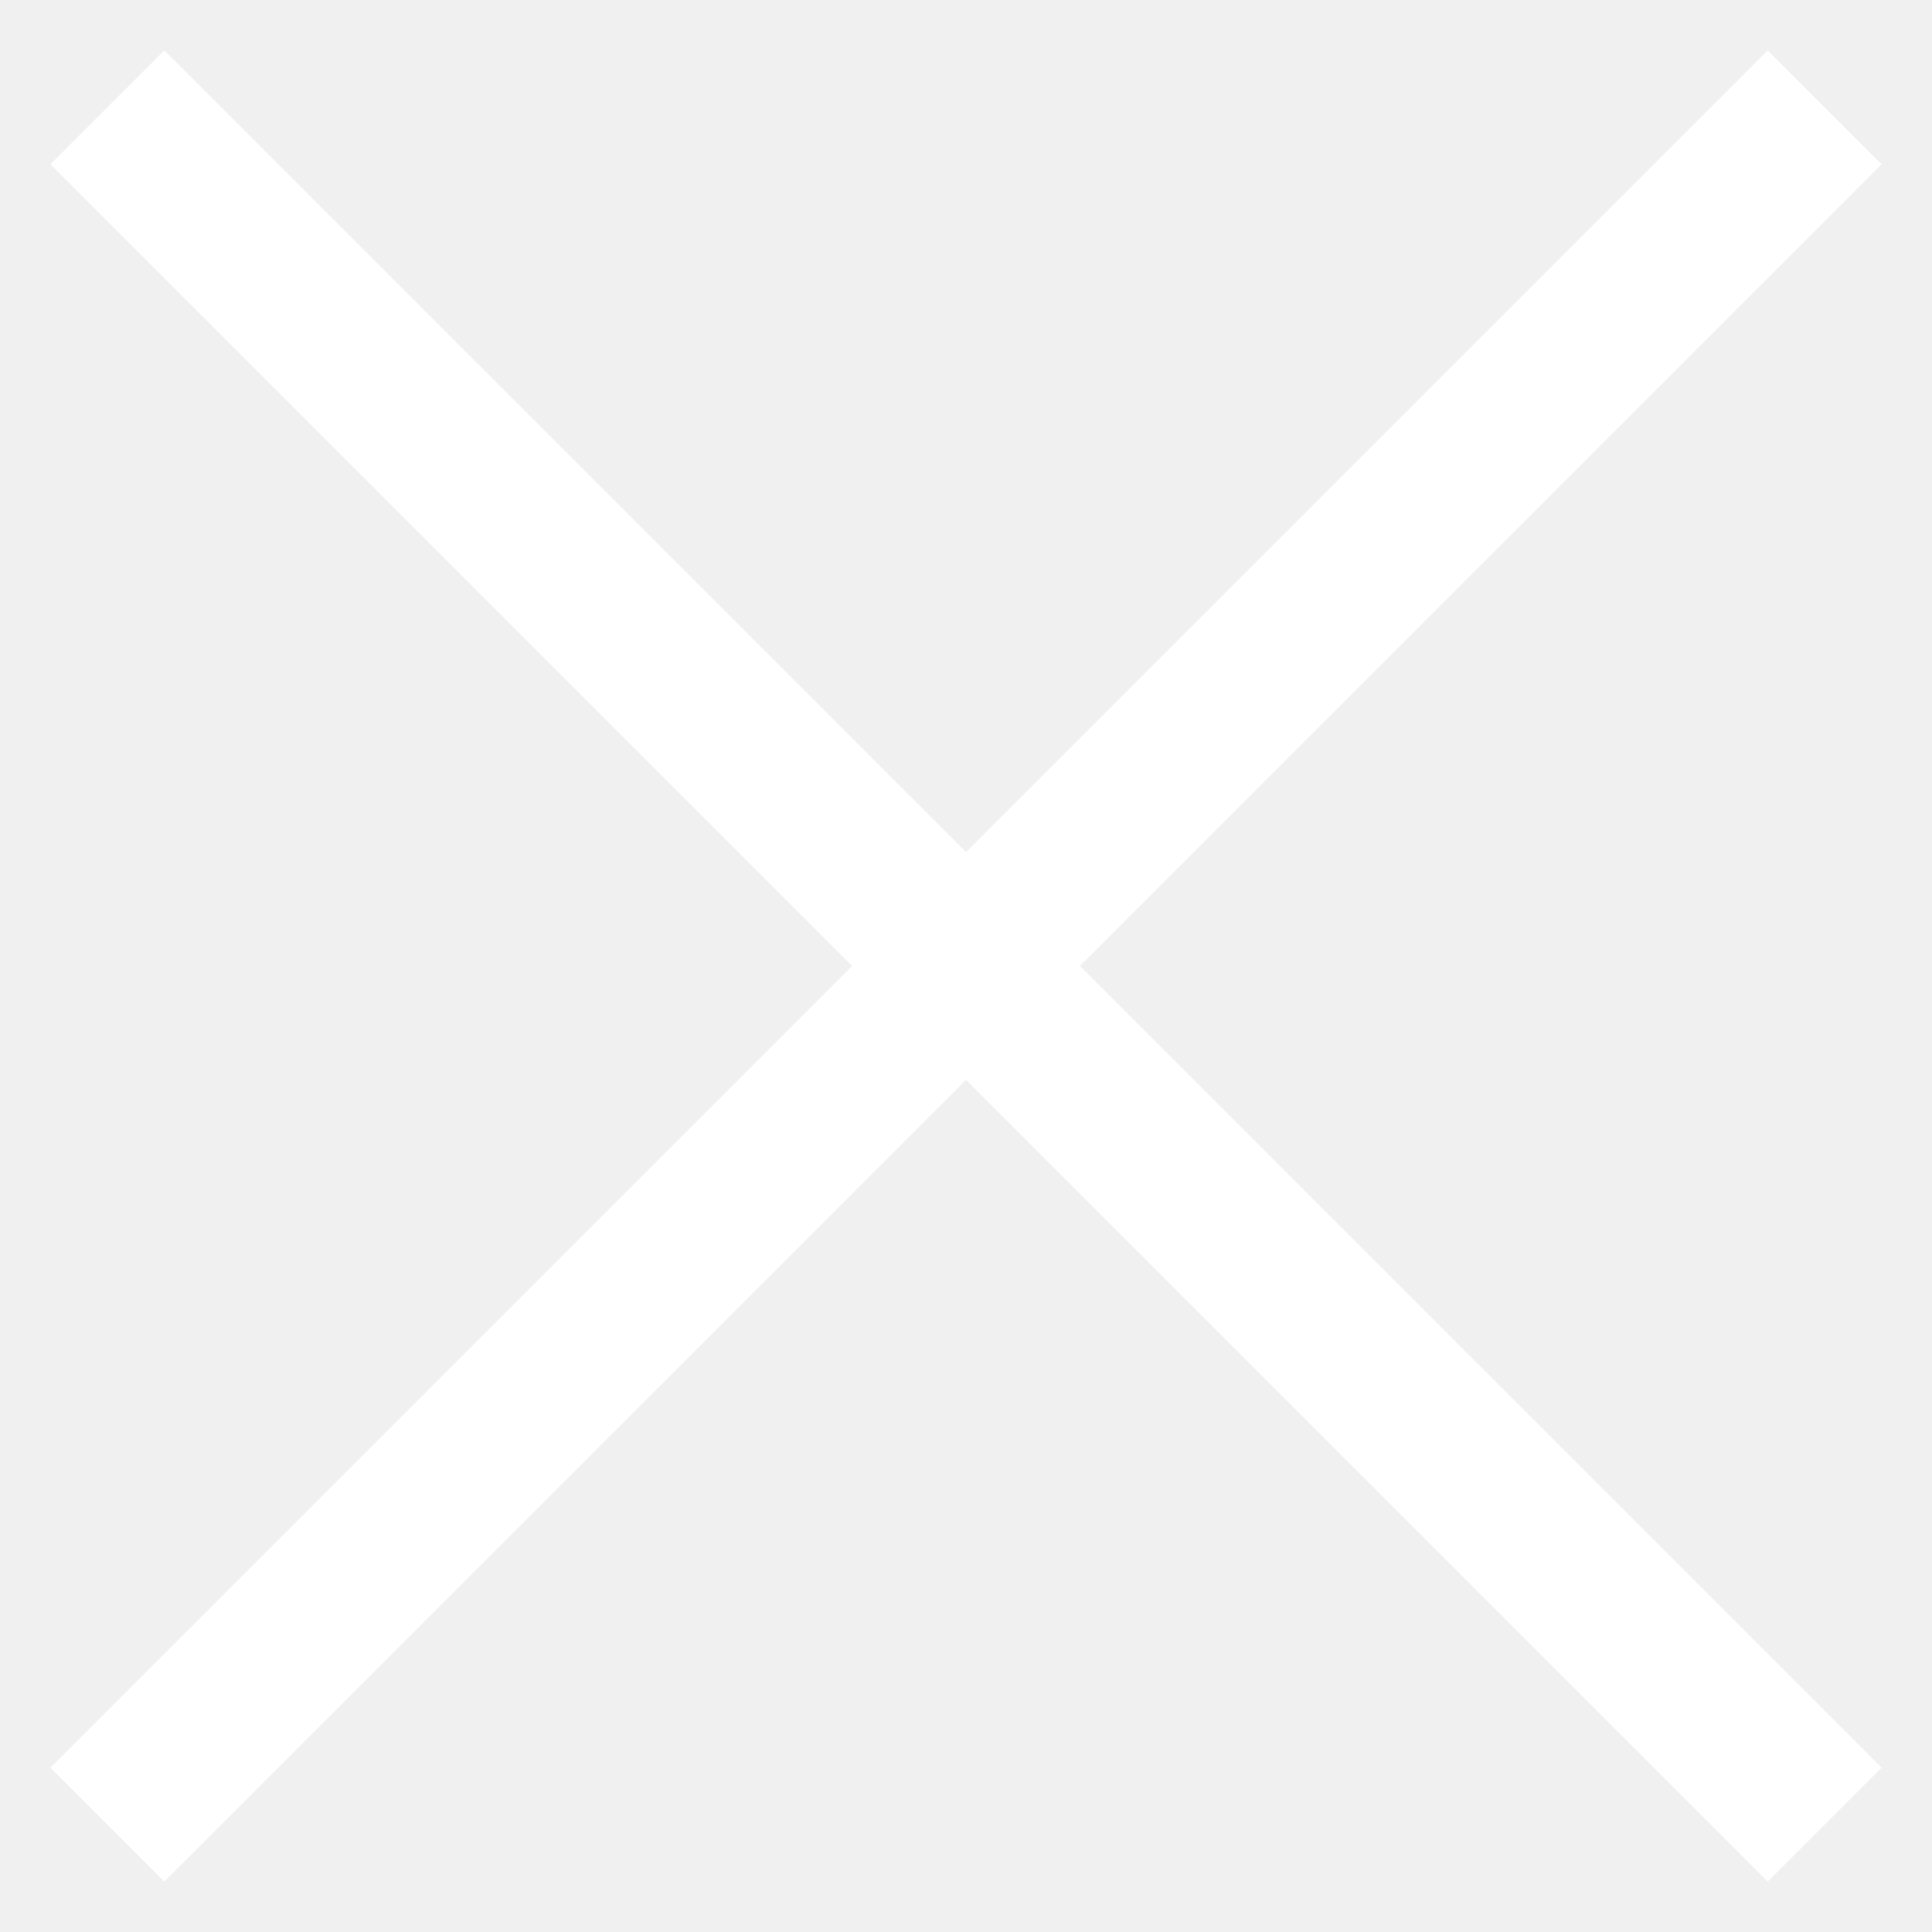
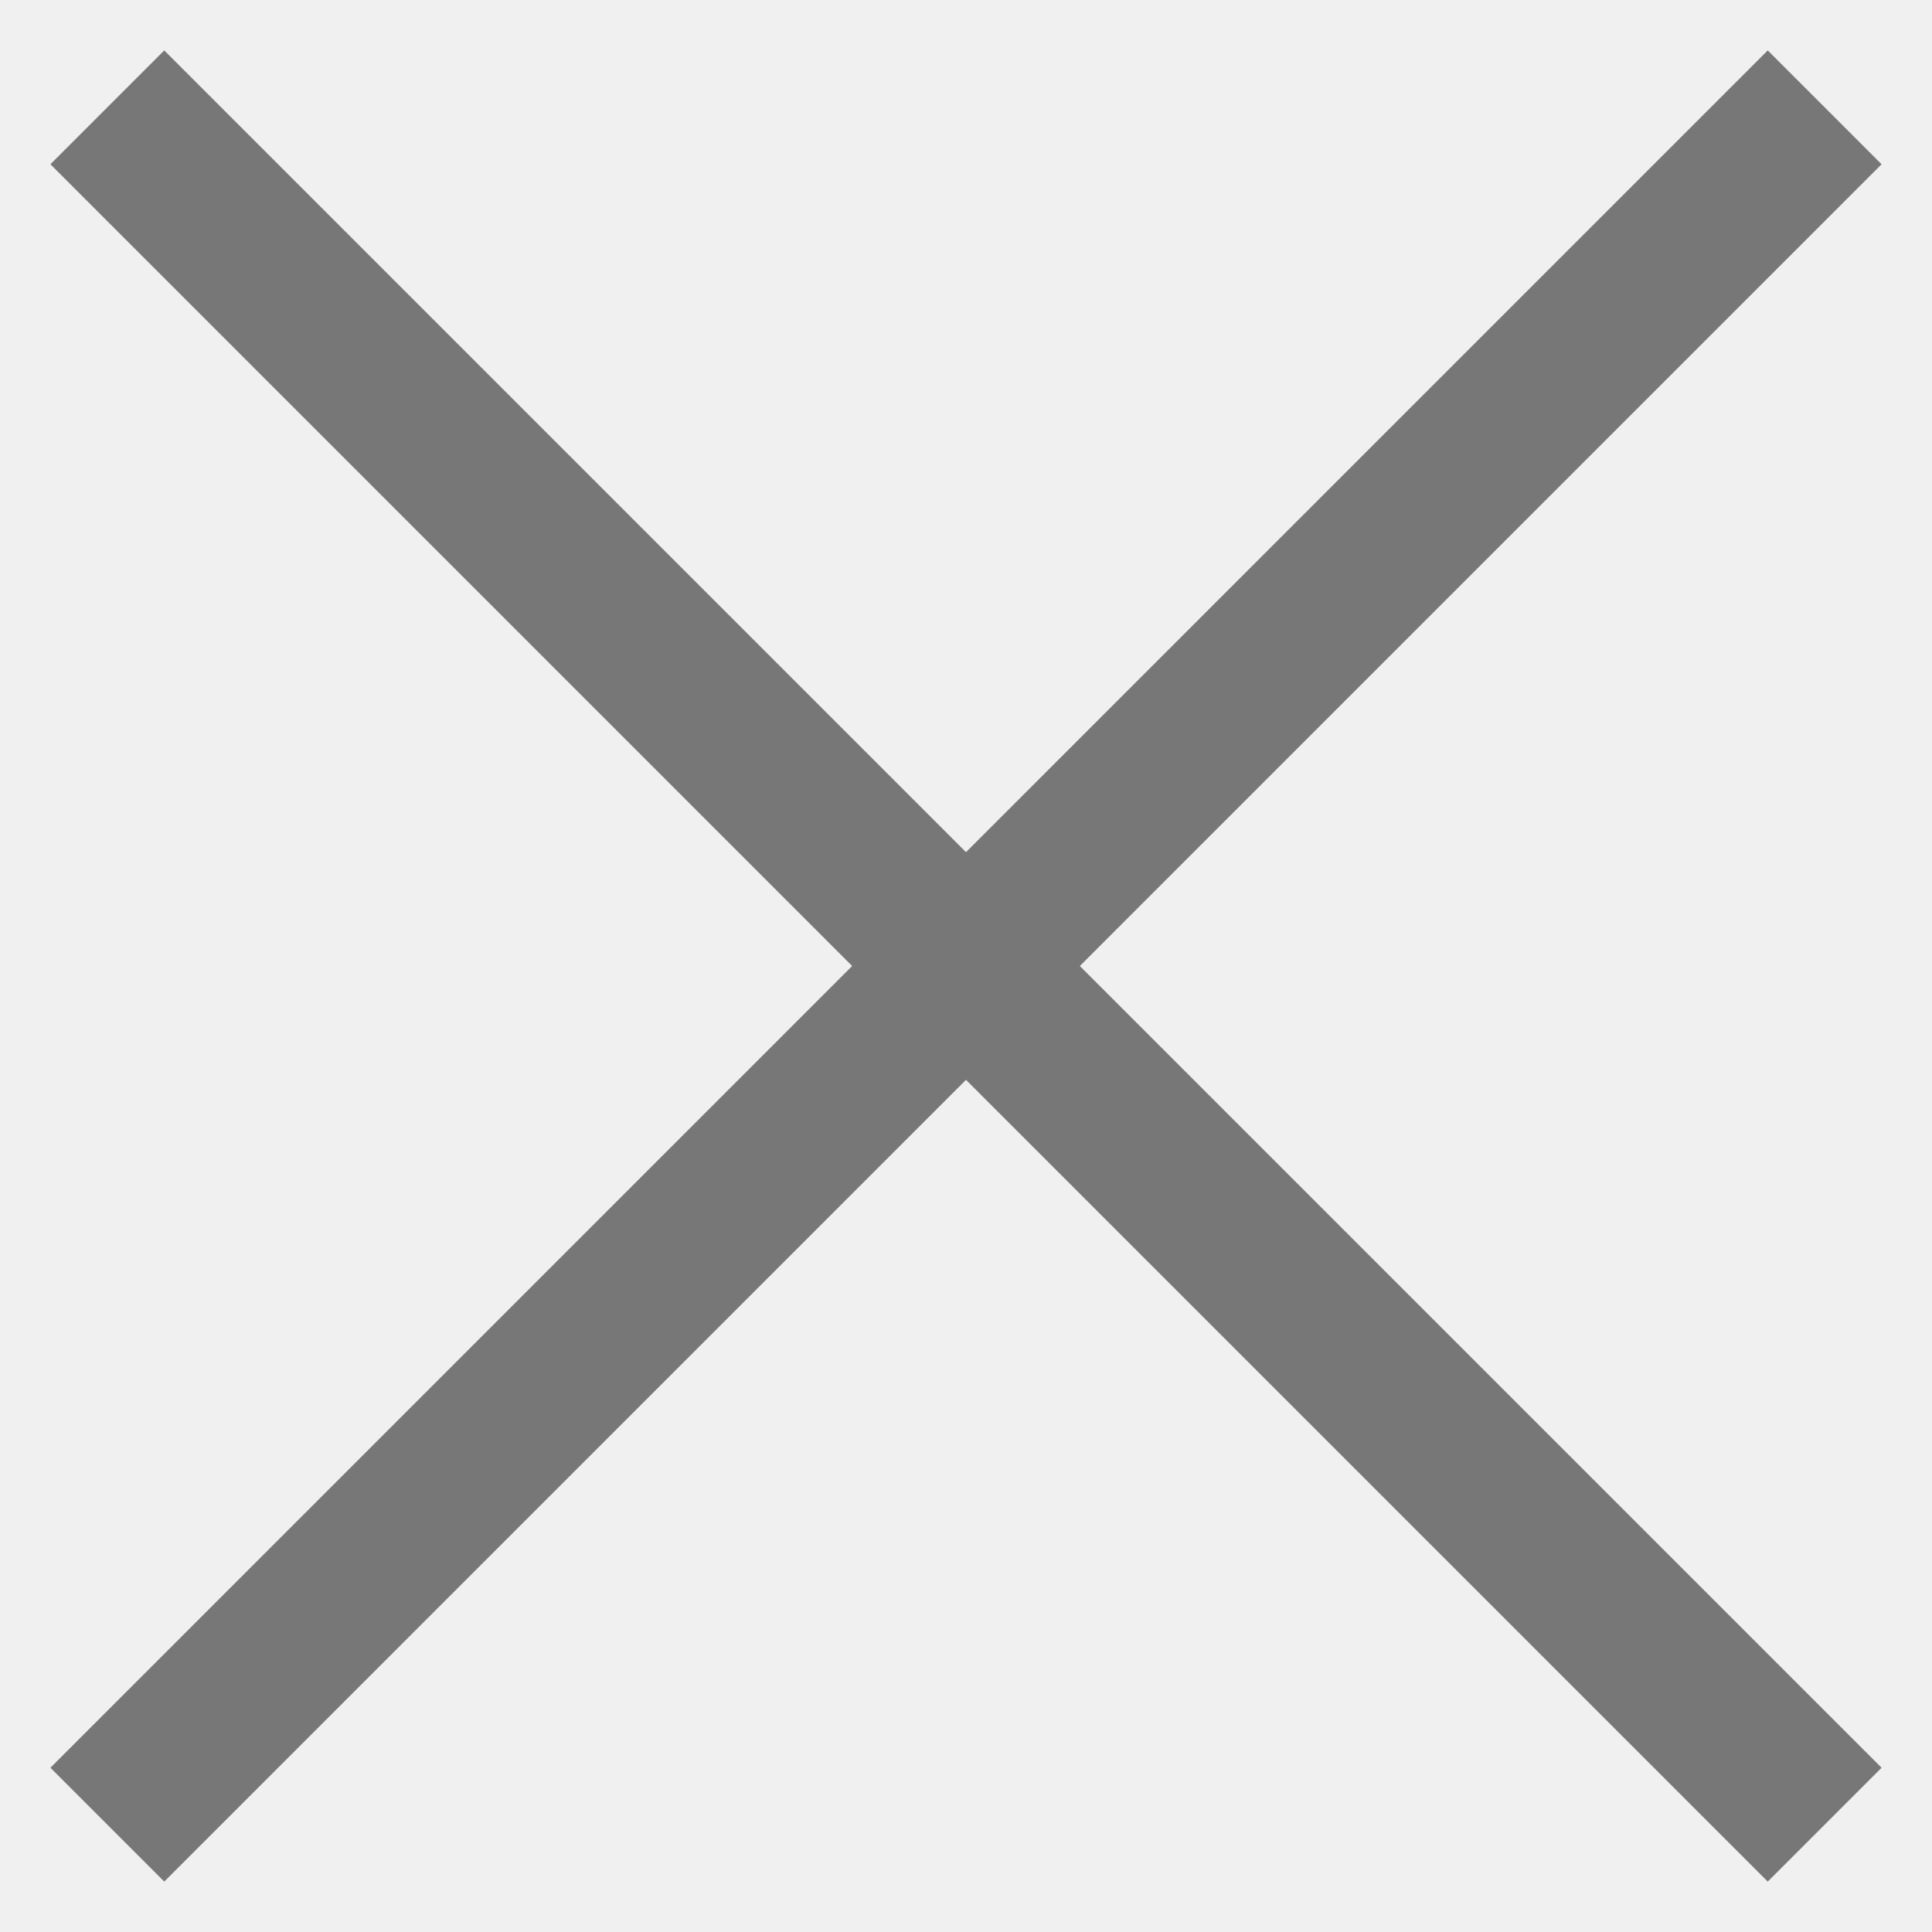
<svg xmlns="http://www.w3.org/2000/svg" width="18" height="18" viewBox="0 0 18 18" fill="none">
-   <path d="M17 1L1 17" stroke="white" stroke-width="1.5" />
-   <path d="M1 1L17 17" stroke="white" stroke-width="1.5" />
+   <path d="M17 1L1 17" stroke="#777" stroke-width="1.5" />
+   <path d="M1 1L17 17" stroke="#777" stroke-width="1.5" />
</svg>
